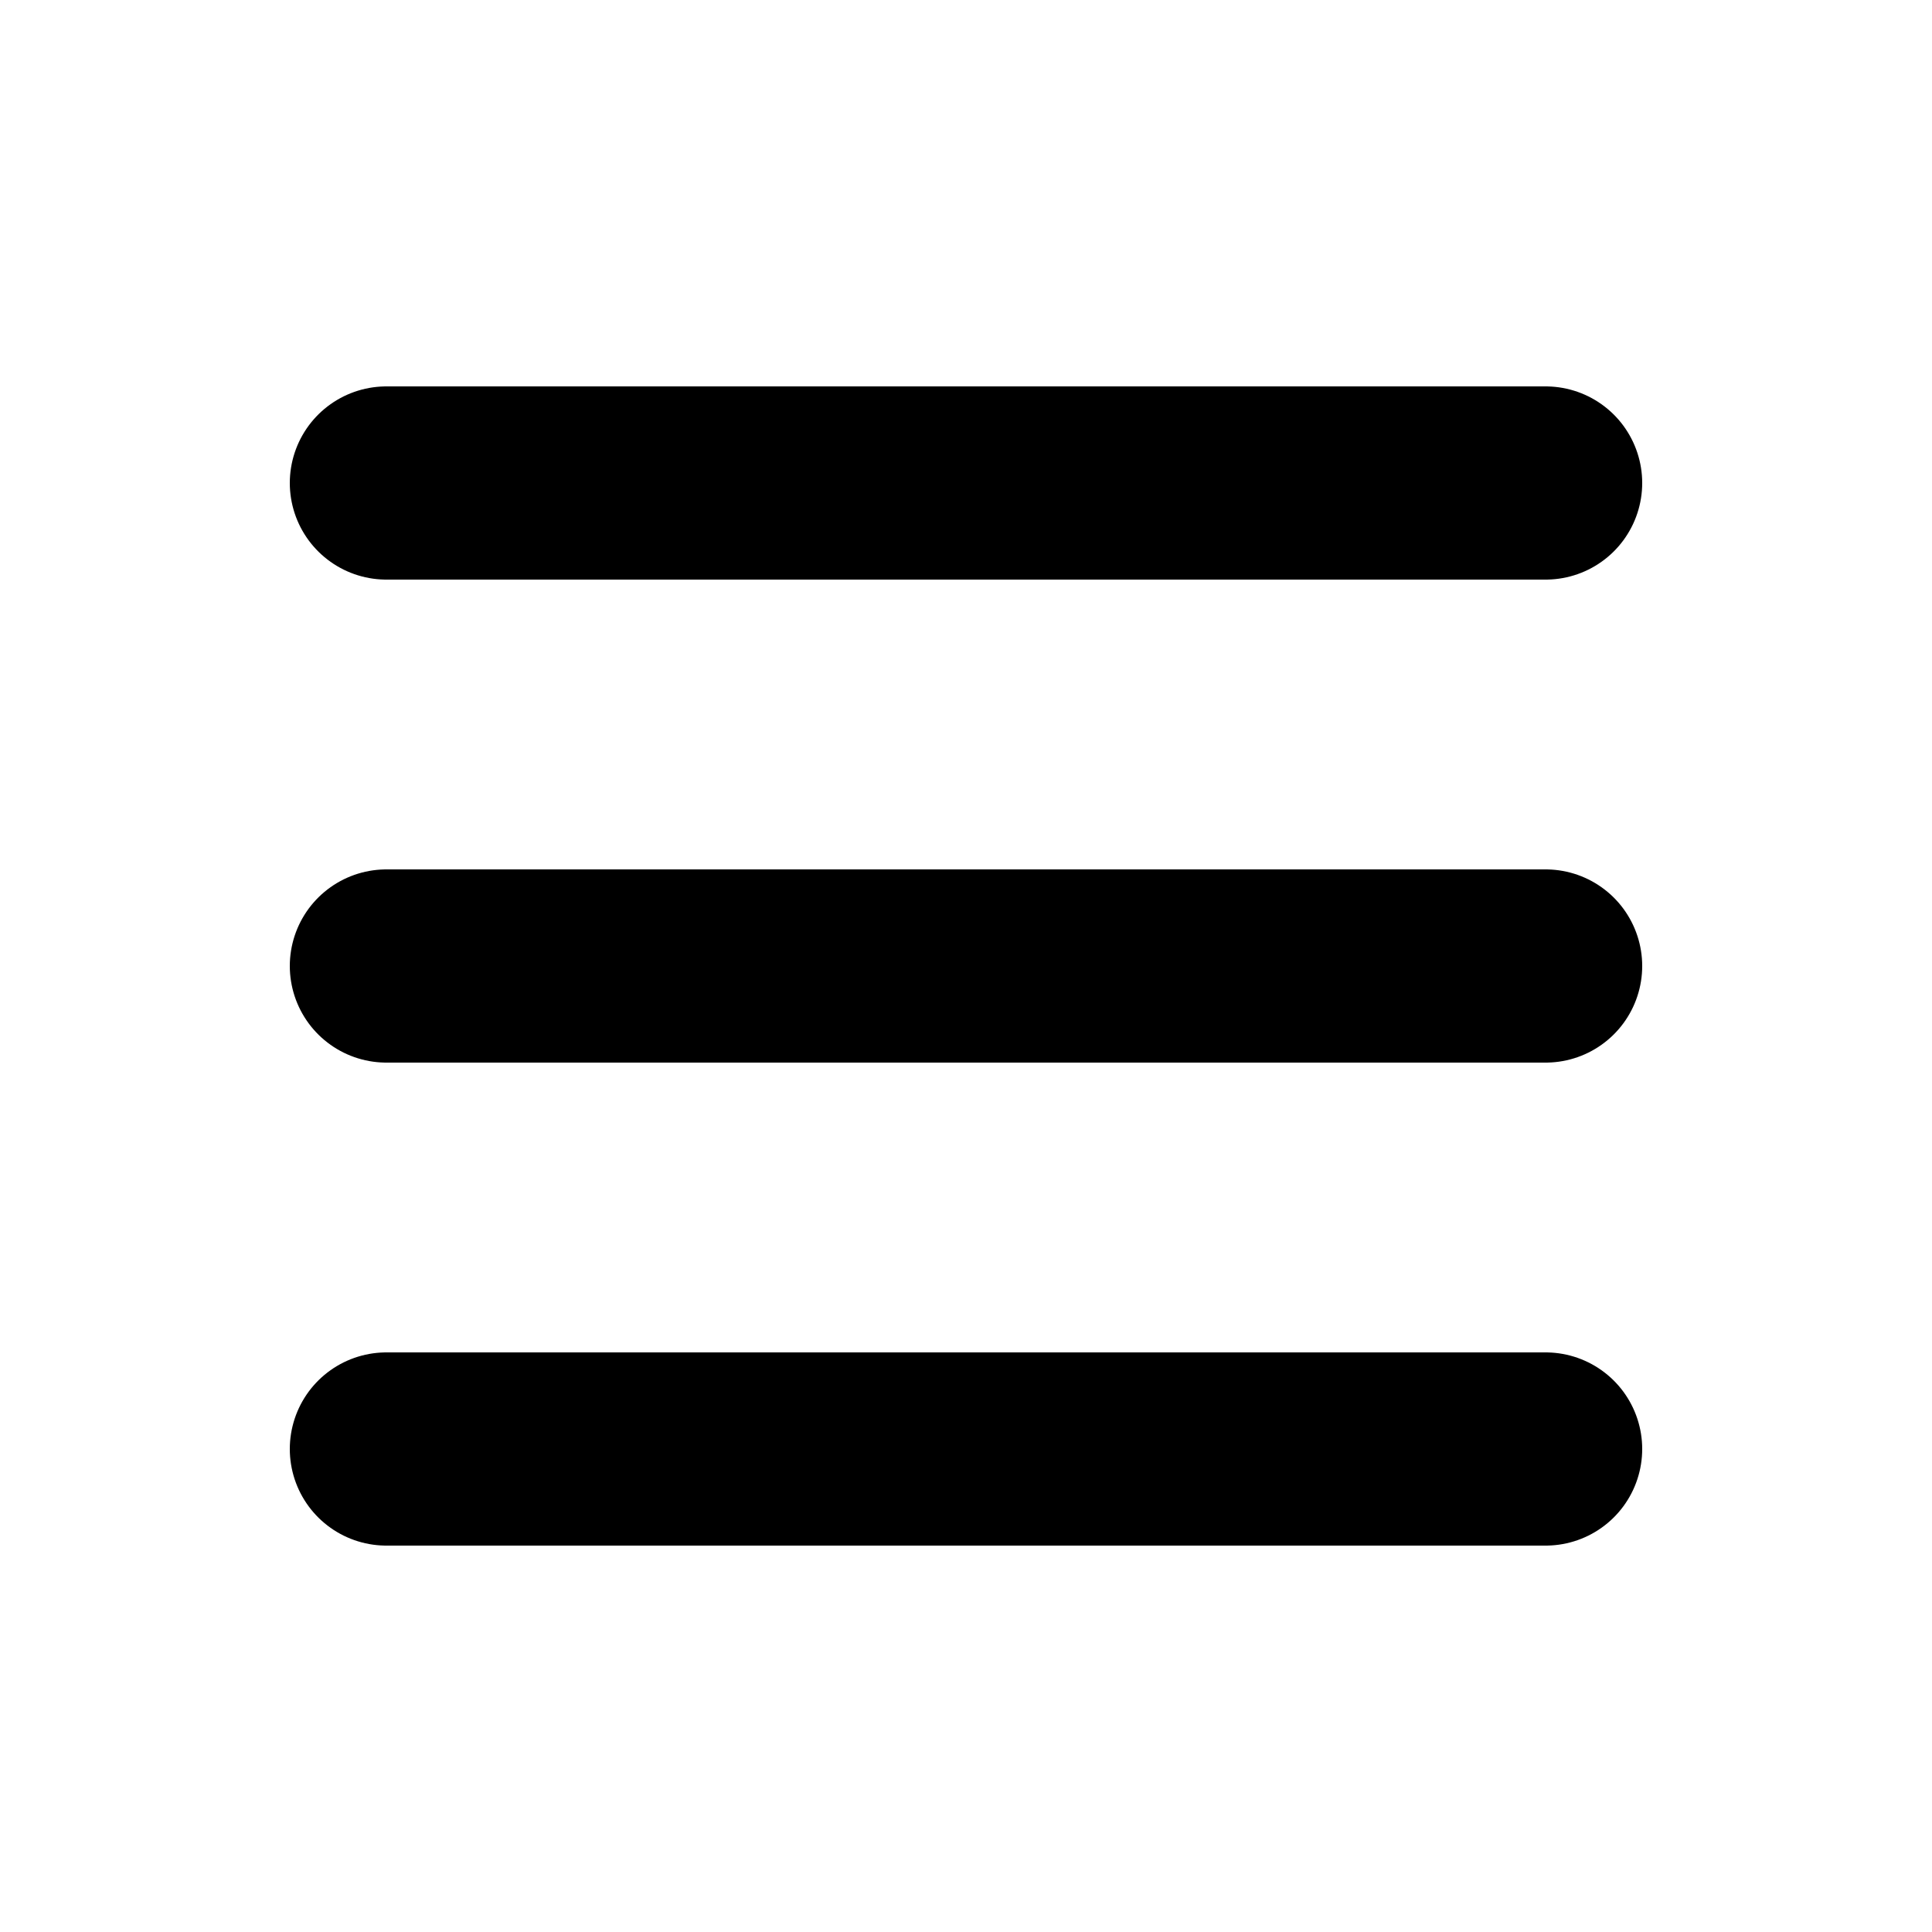
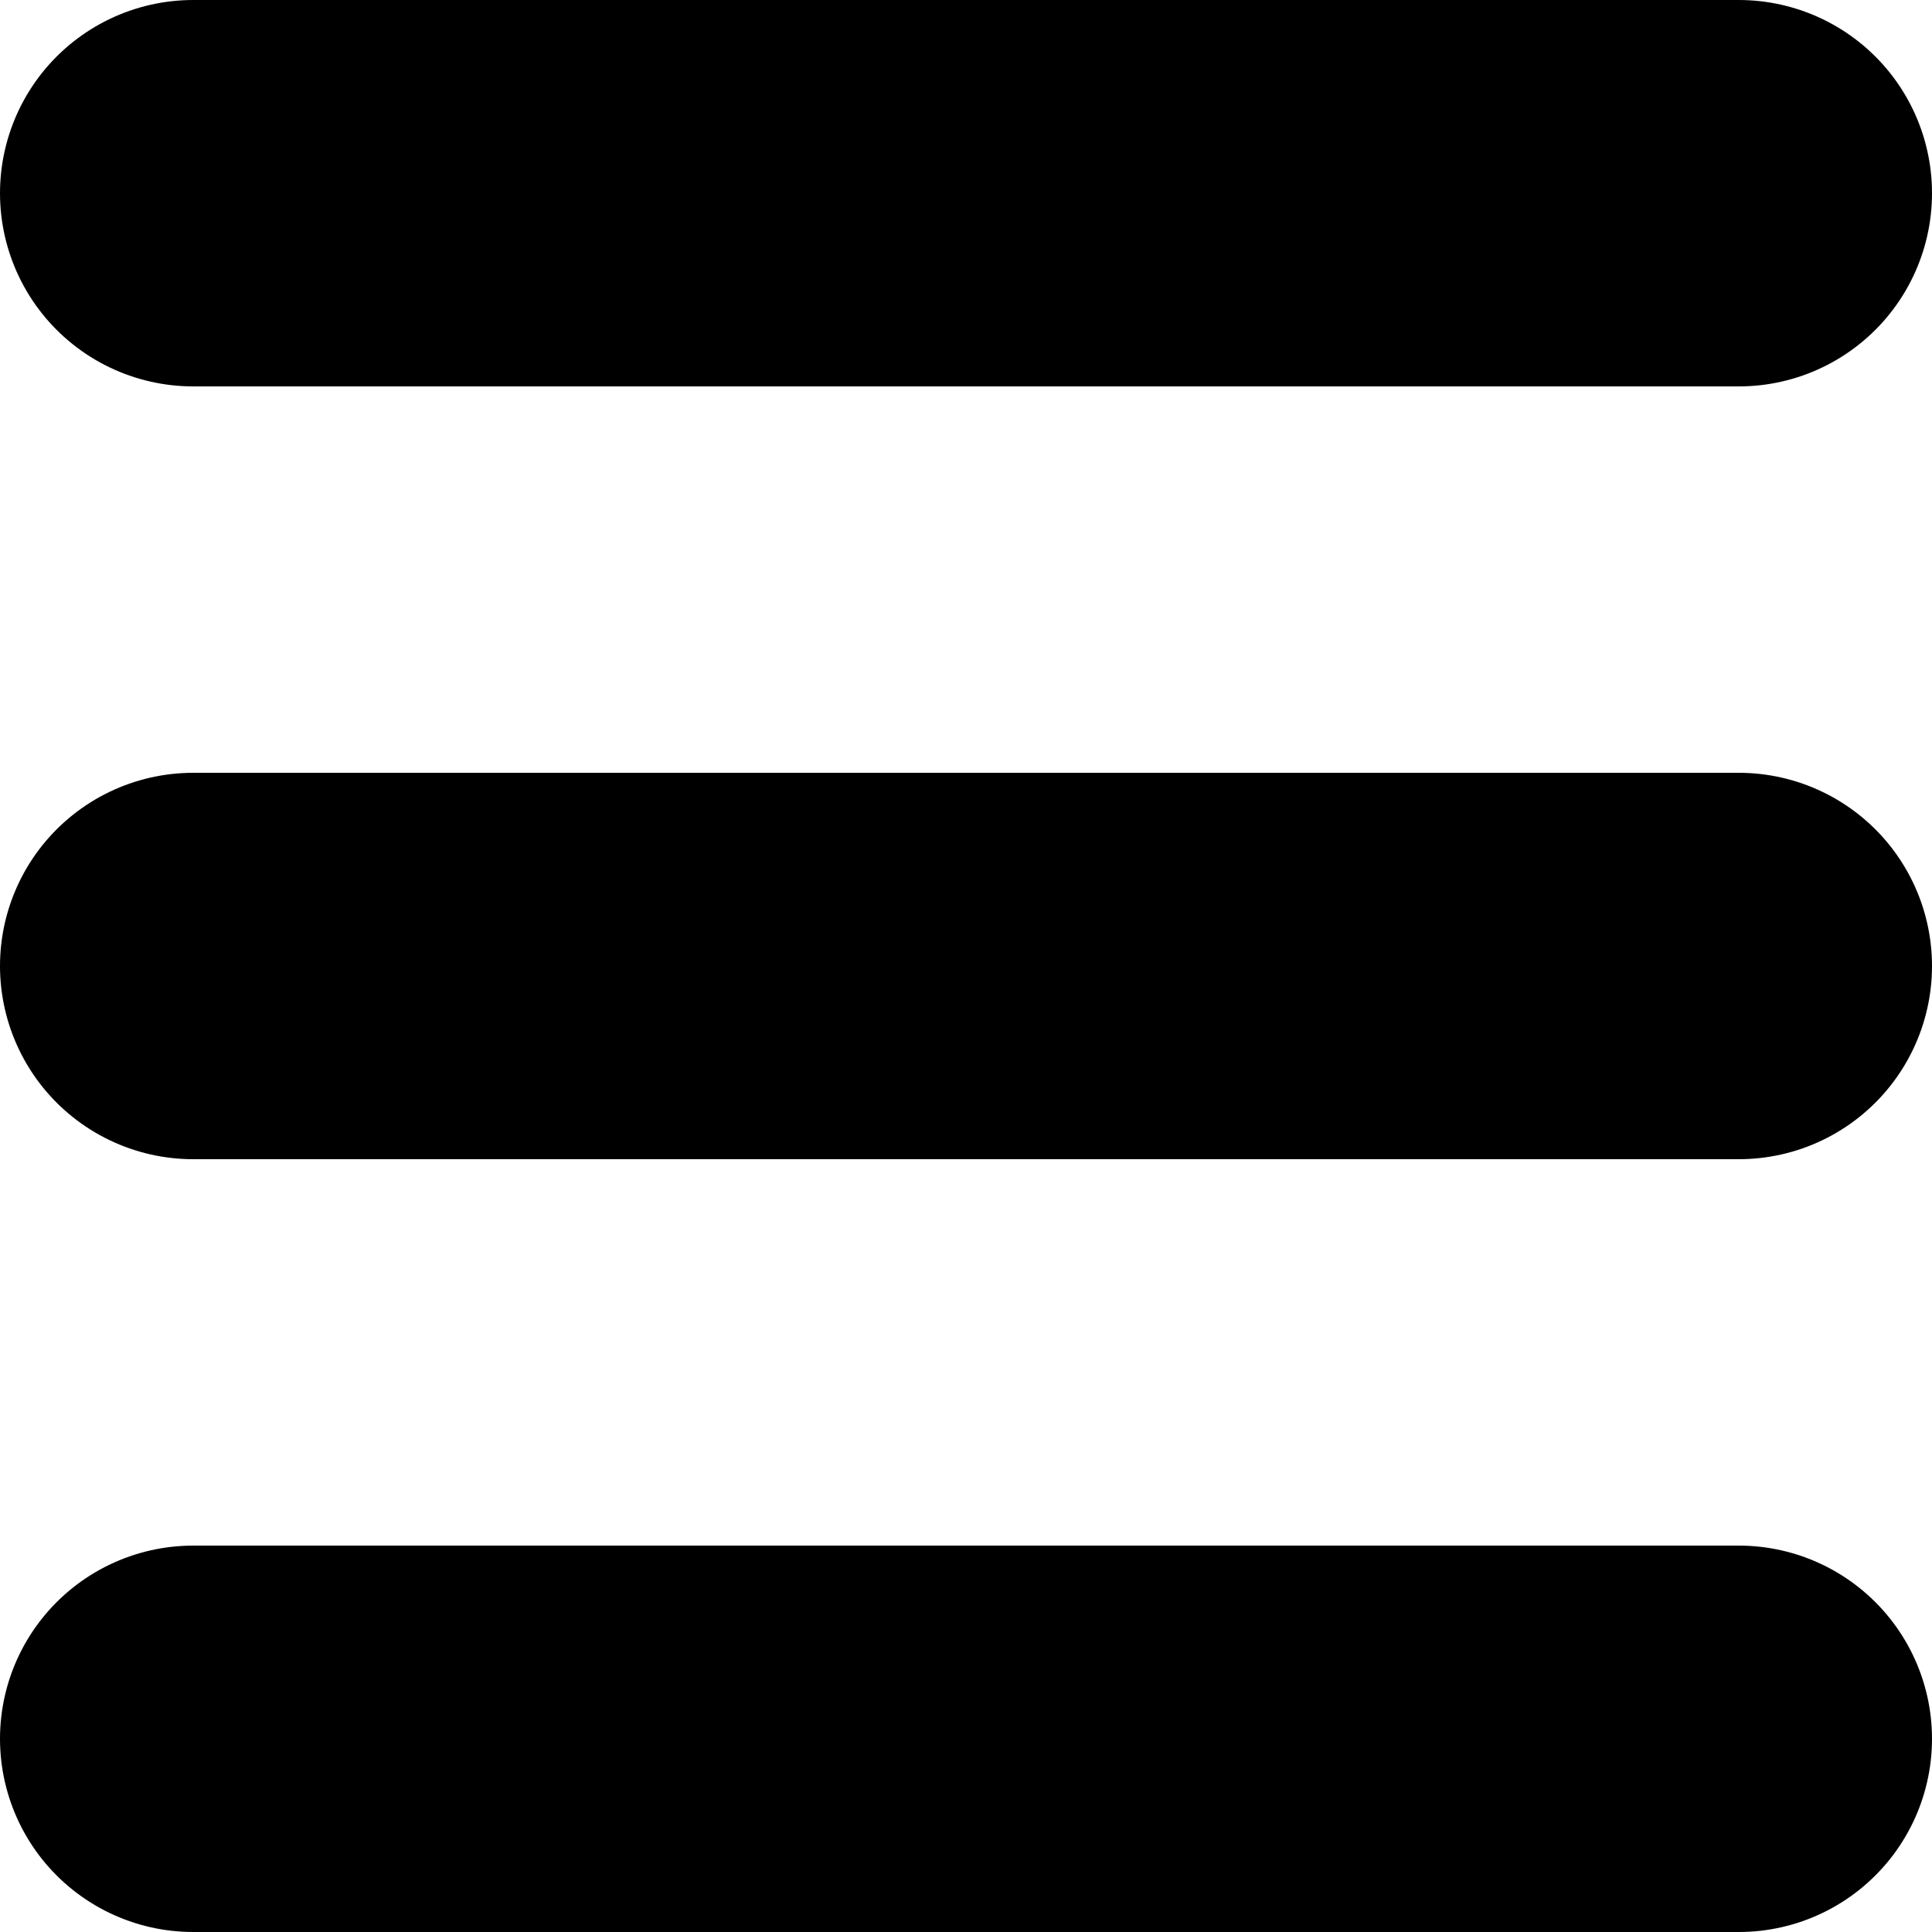
<svg xmlns="http://www.w3.org/2000/svg" viewBox="0 0 100 100" style="width:100; height:100;">
  <g id="icon-tribar">
-     <line x1="20" y1="25" x2="80" y2="25" stroke="black" stroke-width="10" stroke-linecap="round" />
-     <line x1="20" y1="50" x2="80" y2="50" stroke="black" stroke-width="10" stroke-linecap="round" />
-     <line x1="20" y1="75" x2="80" y2="75" stroke="black" stroke-width="10" stroke-linecap="round" />
+     <line x1="10" y1="10" x2="90" y2="10" stroke="black" stroke-width="20" stroke-linecap="round" />
+     <line x1="10" y1="50" x2="90" y2="50" stroke="black" stroke-width="20" stroke-linecap="round" />
+     <line x1="10" y1="90" x2="90" y2="90" stroke="black" stroke-width="20" stroke-linecap="round" />
  </g>
</svg>
